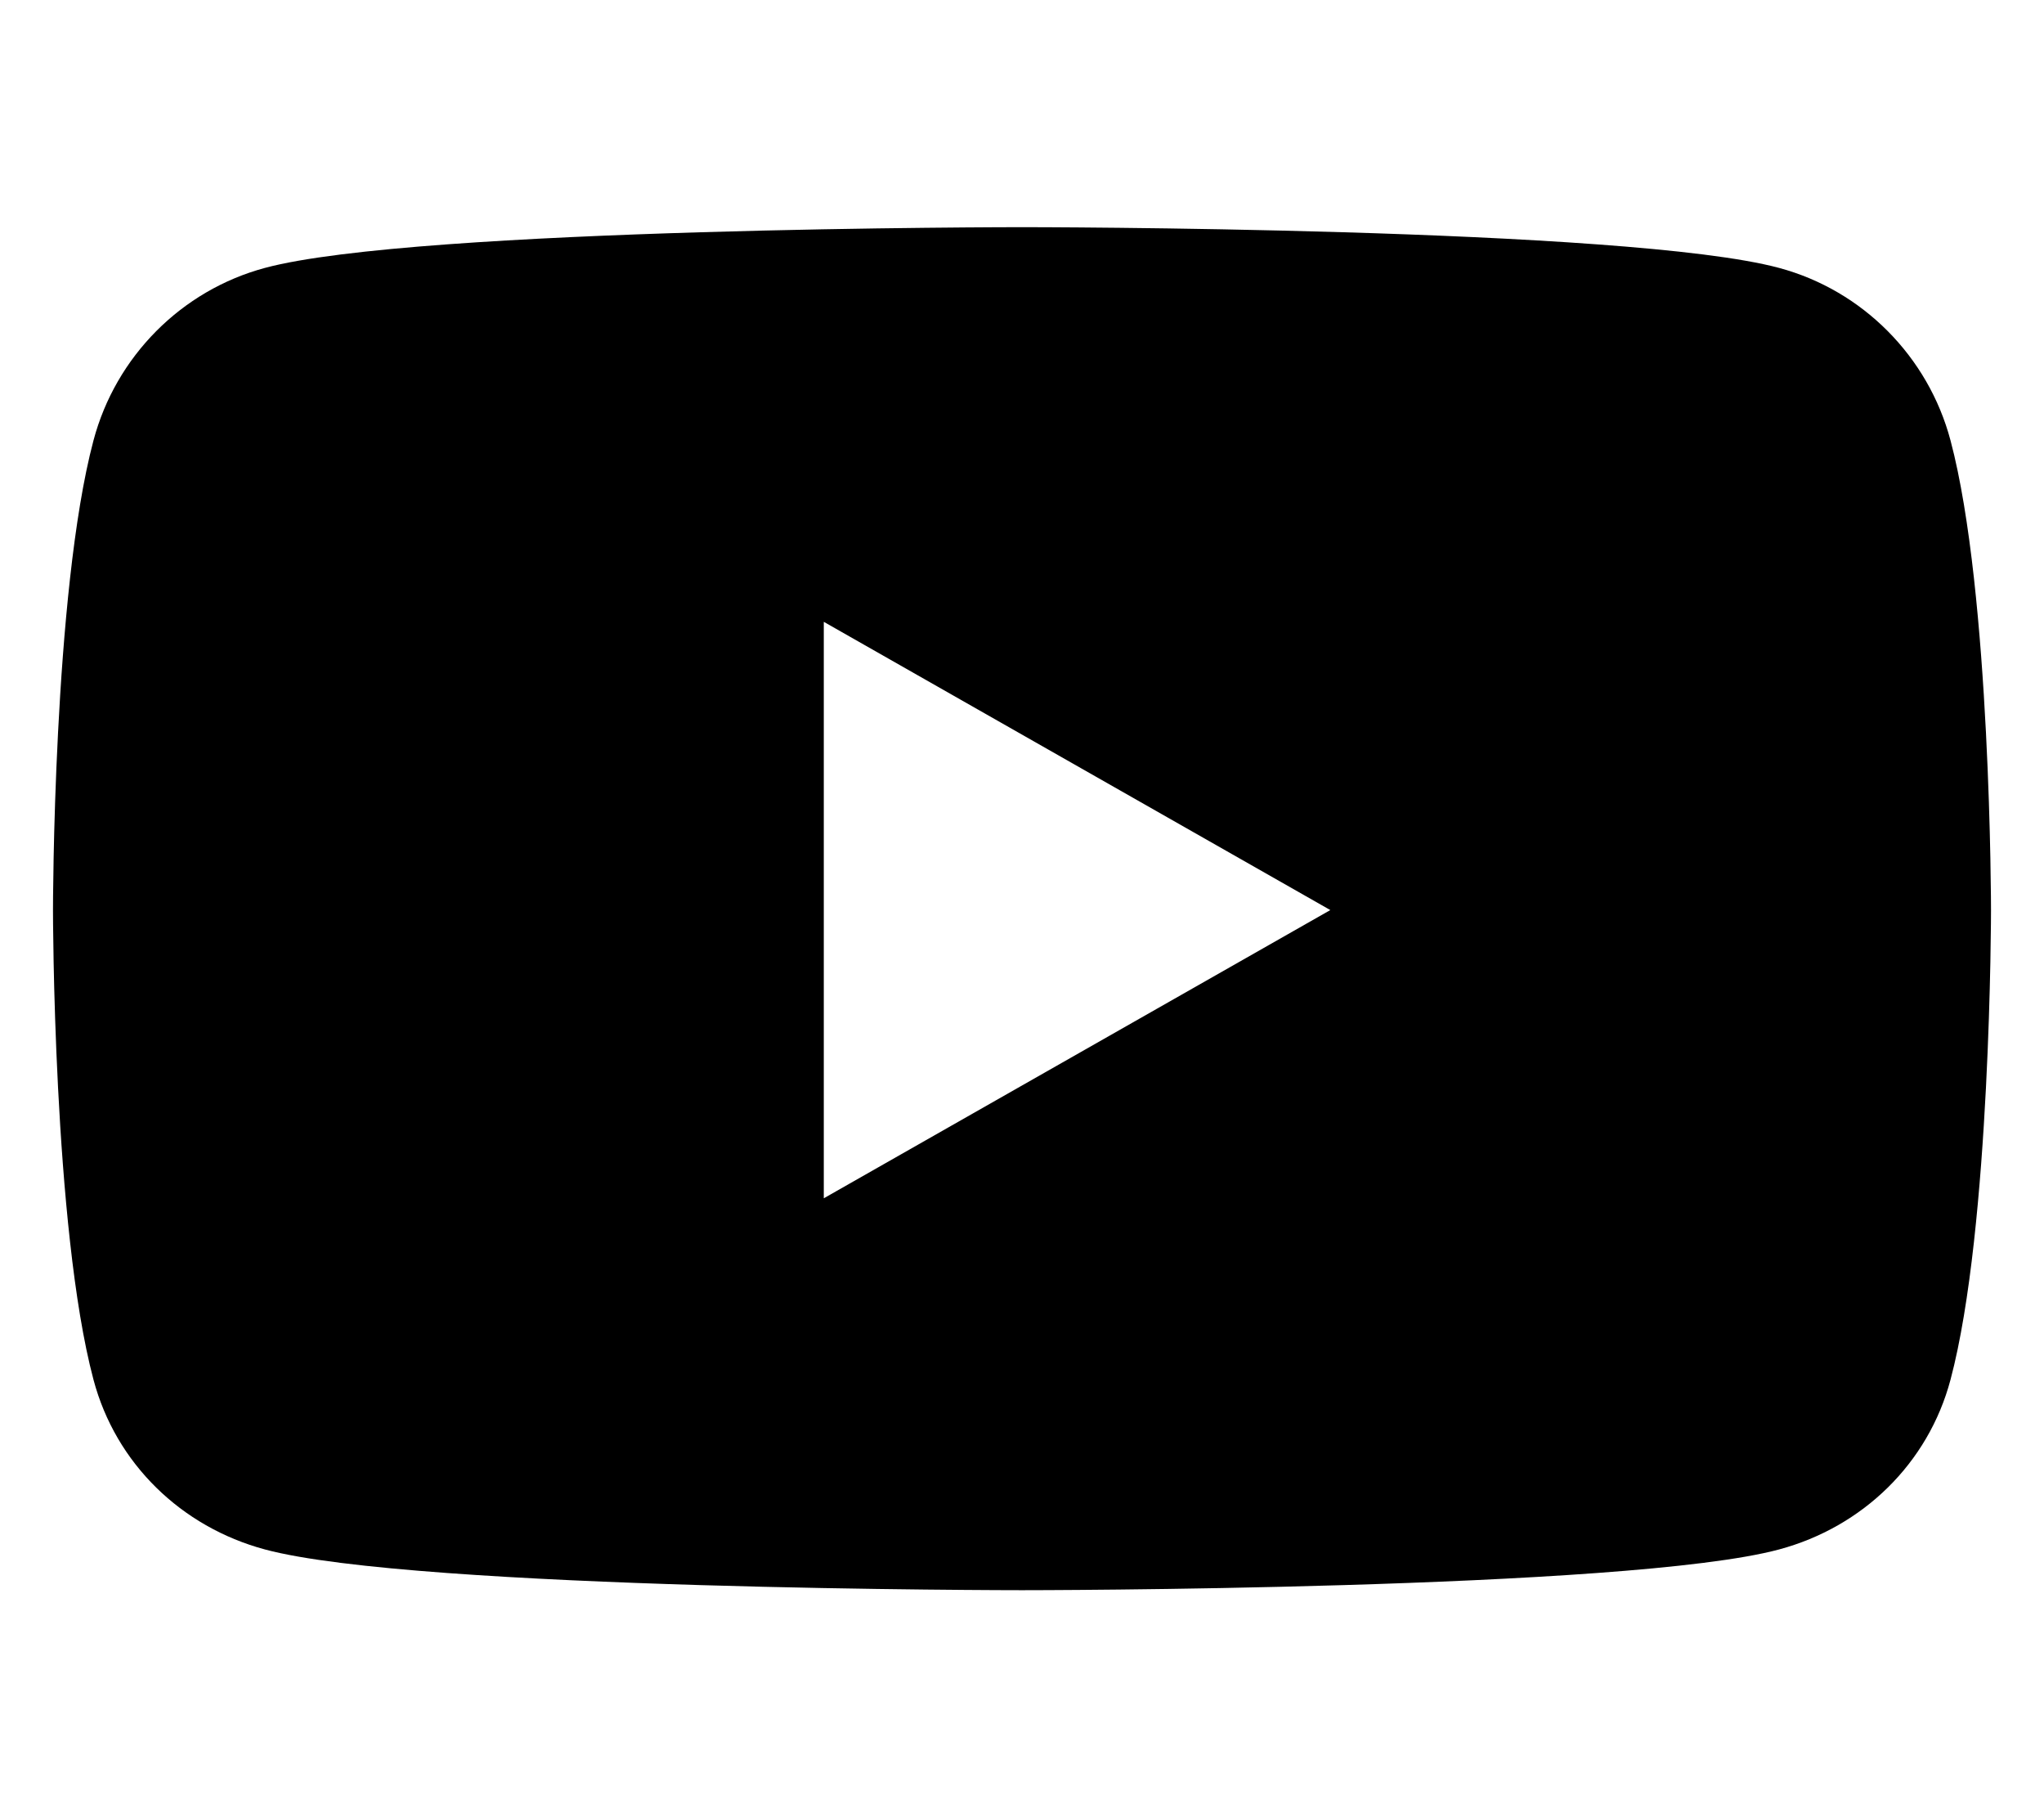
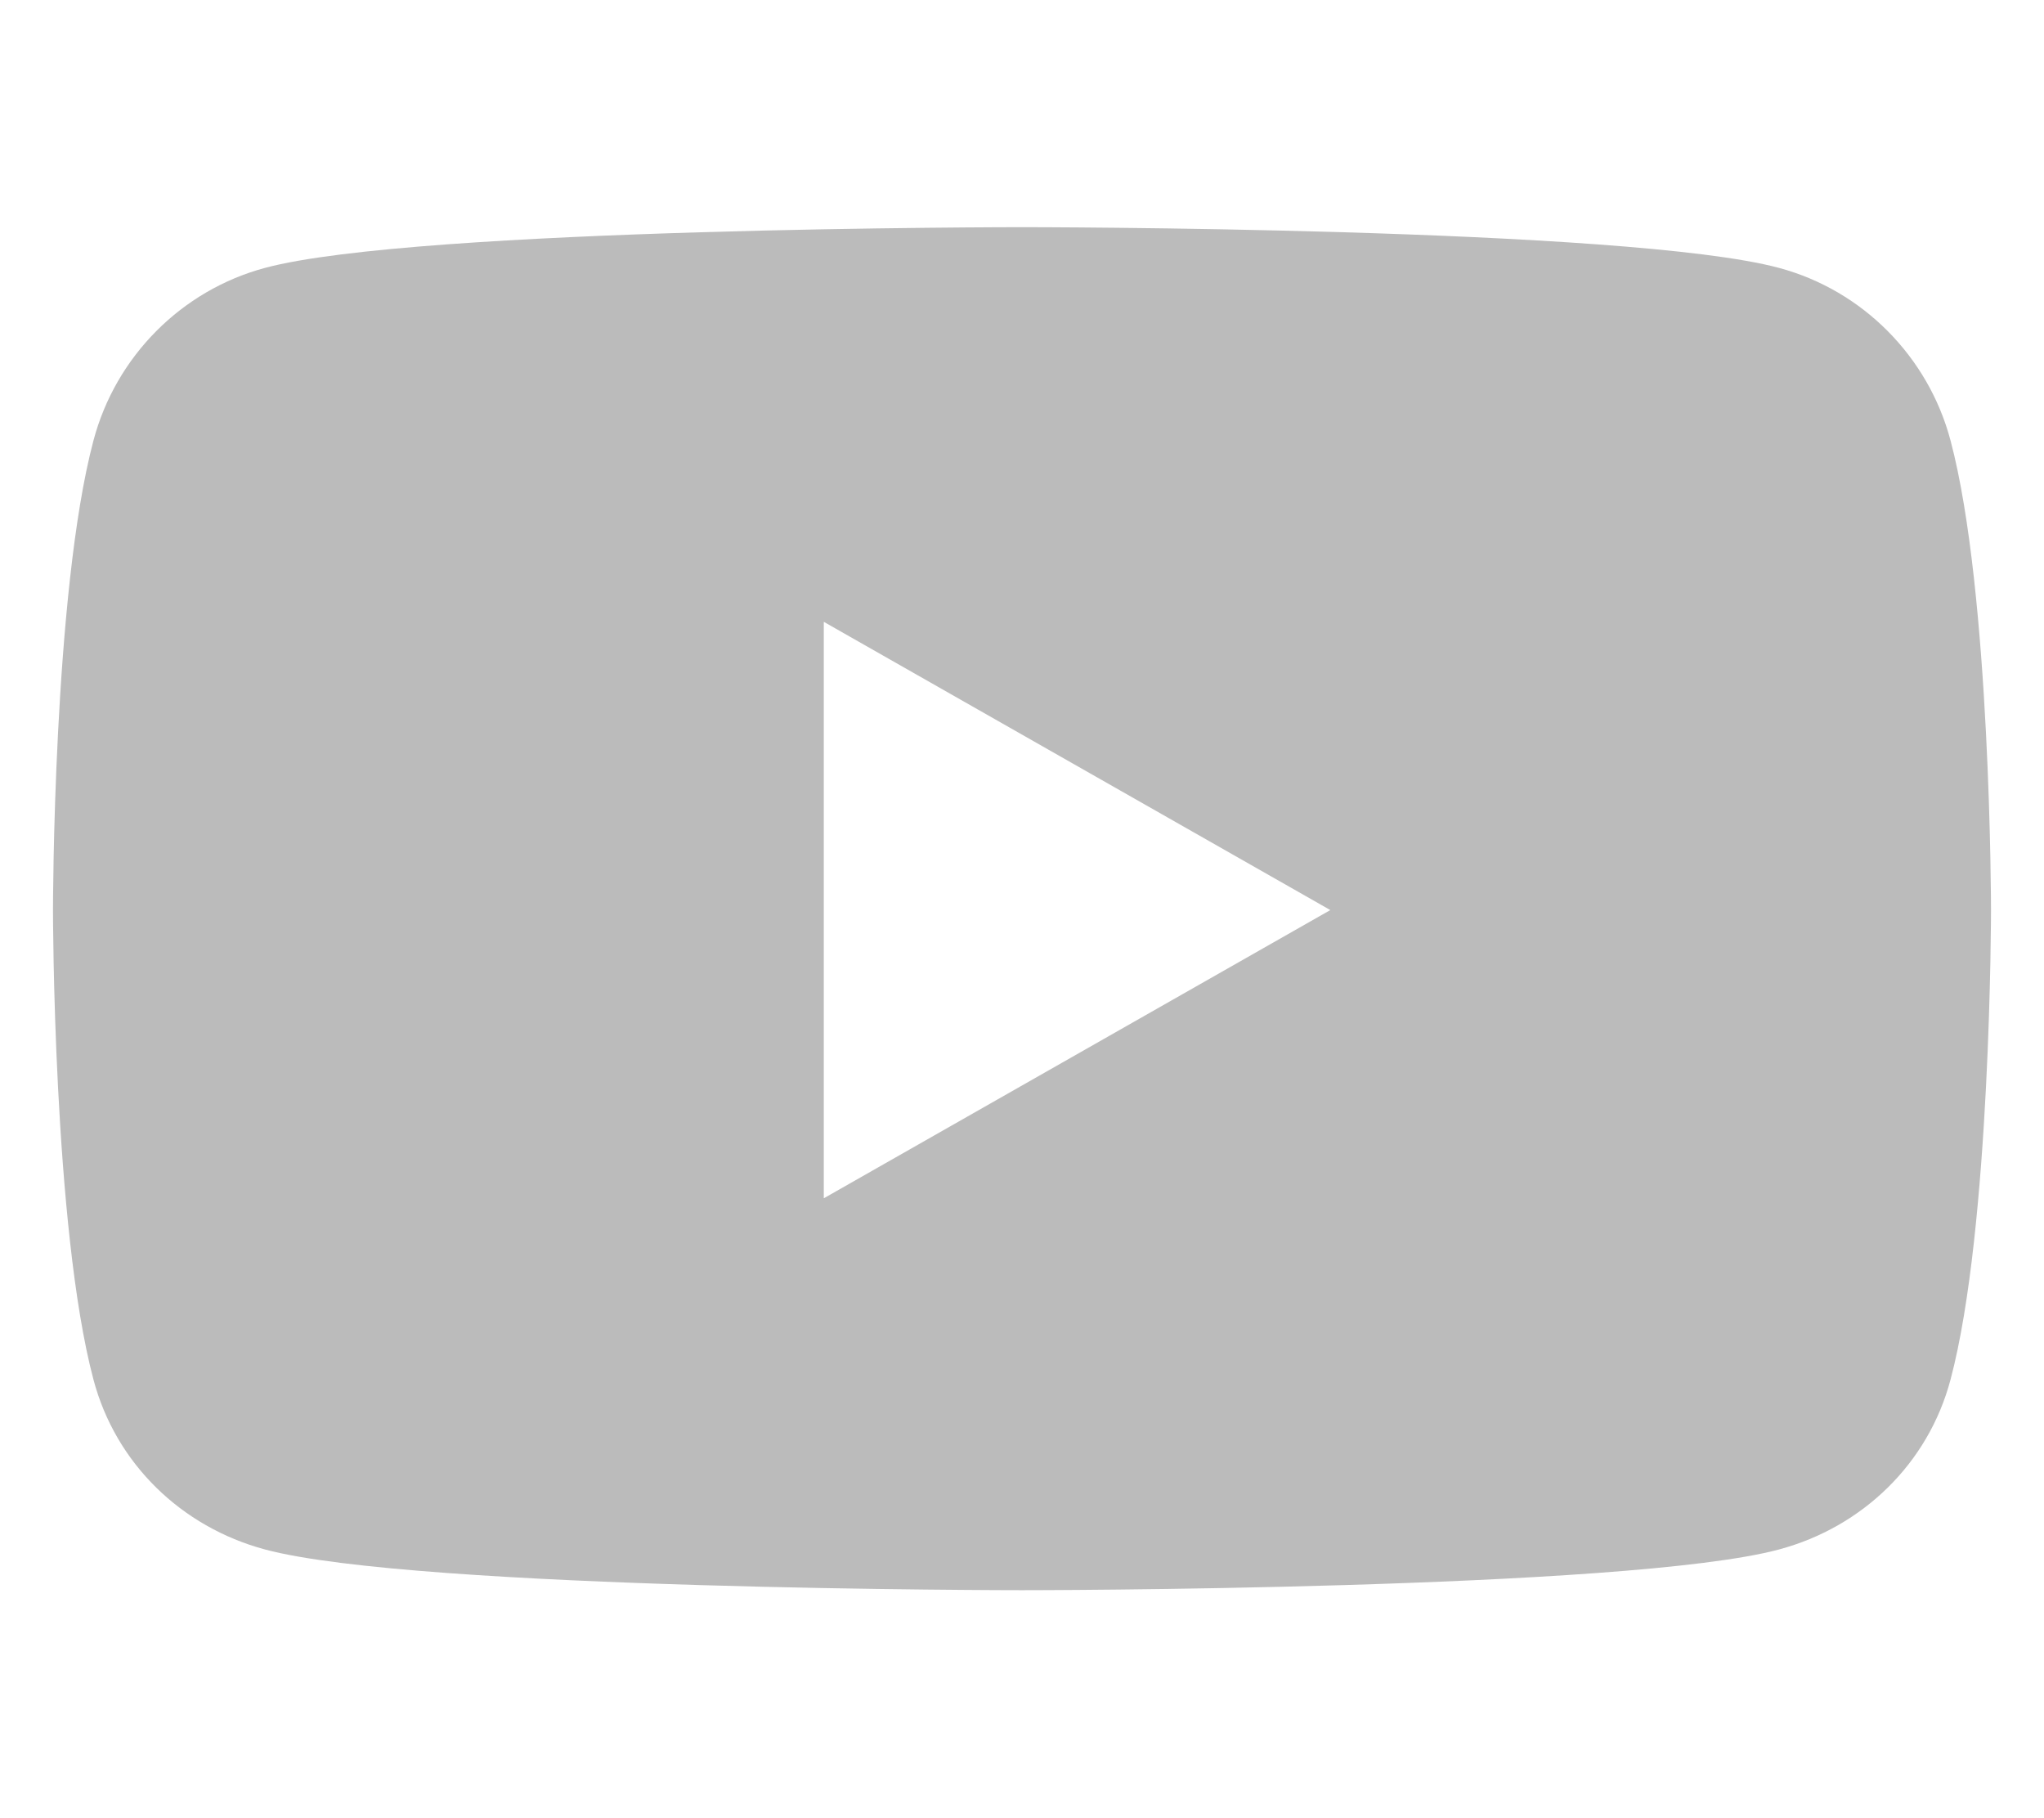
<svg xmlns="http://www.w3.org/2000/svg" aria-hidden="true" focusable="false" data-prefix="fab" data-icon="youtube" role="img" viewBox="0 0 576 512" class="svg-inline--fa fa-youtube fa-w-18 fa-9x">
-   <path fill="currentColor" d="M549.655 124.083c-6.281-23.65-24.787-42.276-48.284-48.597C458.781 64 288 64 288 64S117.22 64 74.629 75.486c-23.497 6.322-42.003 24.947-48.284 48.597-11.412 42.867-11.412 132.305-11.412 132.305s0 89.438 11.412 132.305c6.281 23.65 24.787 41.5 48.284 47.821C117.22 448 288 448 288 448s170.78 0 213.371-11.486c23.497-6.321 42.003-24.171 48.284-47.821 11.412-42.867 11.412-132.305 11.412-132.305s0-89.438-11.412-132.305zm-317.51 213.508V175.185l142.739 81.205-142.739 81.201z" class="" />
+   <path fill="#bbb" d="M549.655 124.083c-6.281-23.65-24.787-42.276-48.284-48.597C458.781 64 288 64 288 64S117.22 64 74.629 75.486c-23.497 6.322-42.003 24.947-48.284 48.597-11.412 42.867-11.412 132.305-11.412 132.305s0 89.438 11.412 132.305c6.281 23.65 24.787 41.5 48.284 47.821C117.22 448 288 448 288 448s170.78 0 213.371-11.486c23.497-6.321 42.003-24.171 48.284-47.821 11.412-42.867 11.412-132.305 11.412-132.305s0-89.438-11.412-132.305zm-317.51 213.508V175.185l142.739 81.205-142.739 81.201z" class="" />
</svg>
